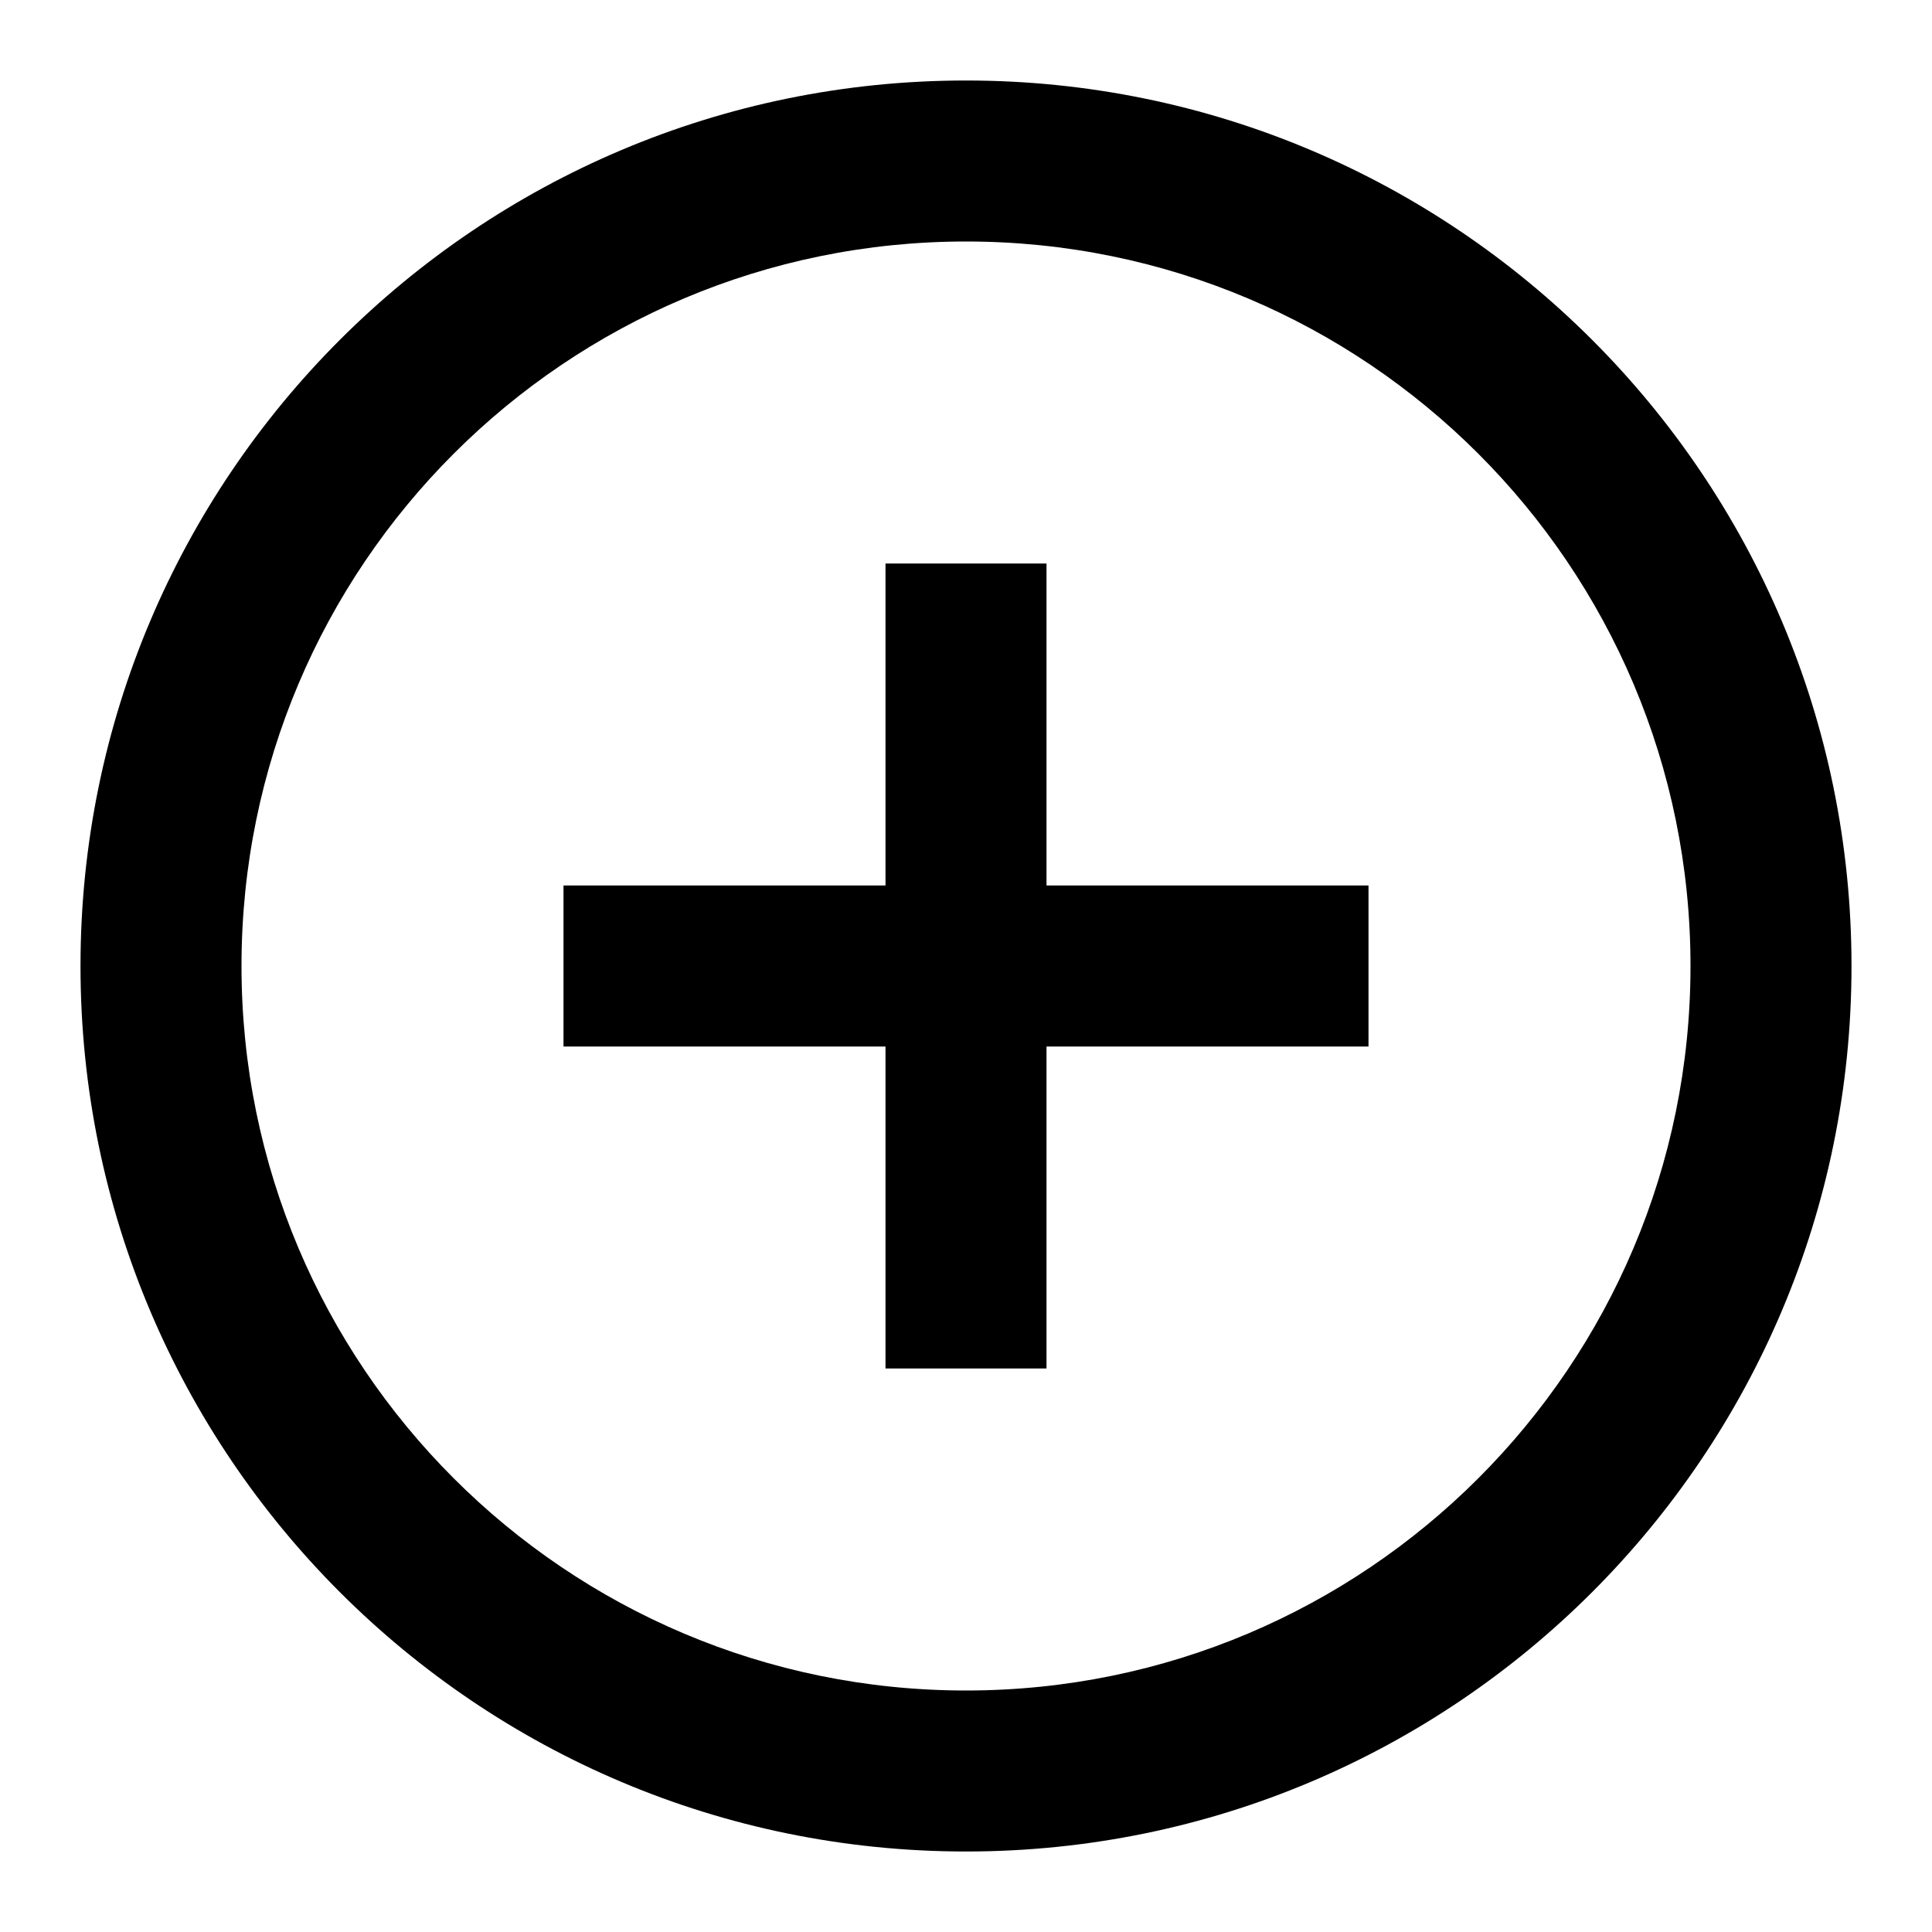
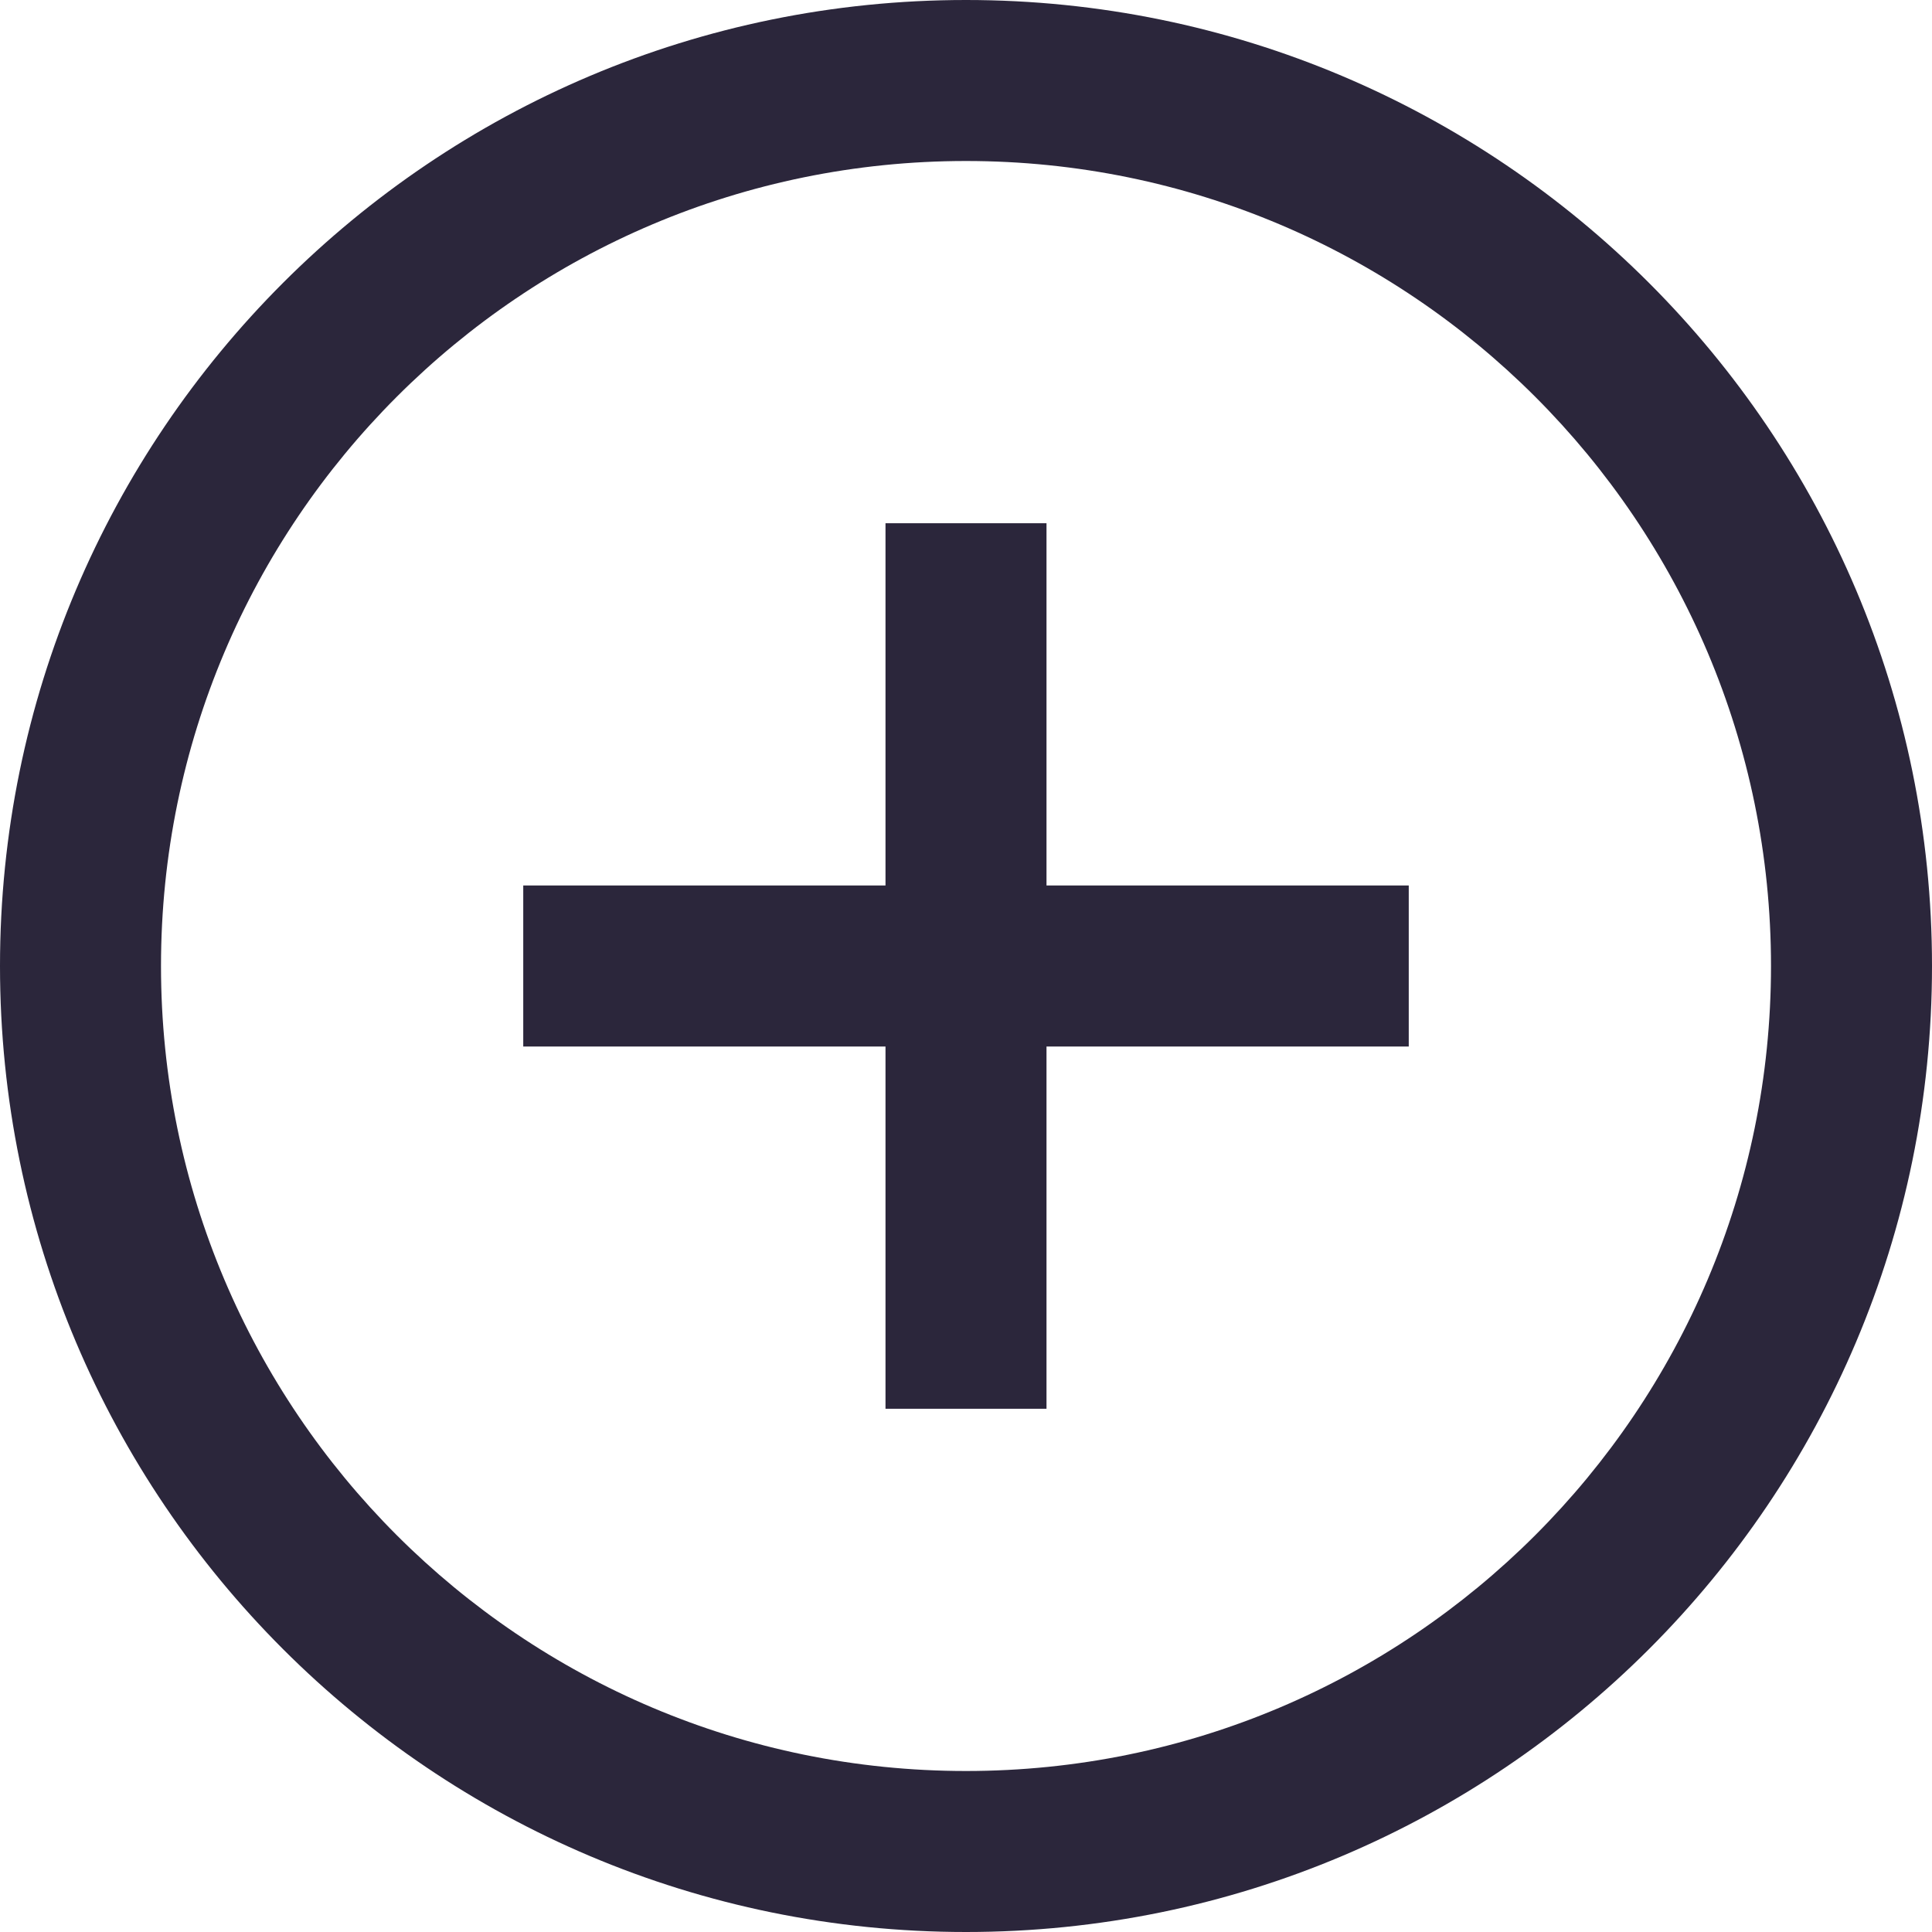
<svg xmlns="http://www.w3.org/2000/svg" fill="none" viewBox="0 0 24 24">
-   <path data-follow-fill="#000" d="M12 21a9 9 0 1 1 0-18 9 9 0 0 1 0 18Zm0 2c6.075 0 11-4.925 11-11S18.075 1 12 1 1 5.925 1 12s4.925 11 11 11Zm-1-12V7h2v4h4v2h-4v4h-2v-4H7v-2h4Z" fill="#000" />
+   <path fill="#2B263B" d="M2 12C2 6.477 6.477 2 12 2s10 4.477 10 10-4.477 10-10 10S2 17.523 2 12ZM12 0C5.373 0 0 5.373 0 12s5.373 12 12 12 12-5.373 12-12S18.627 0 12 0Zm-1 6.5V11H6.5v2H11v4.5h2V13h4.5v-2H13V6.5h-2Z" data-follow-fill="#2B263B" />
</svg>
